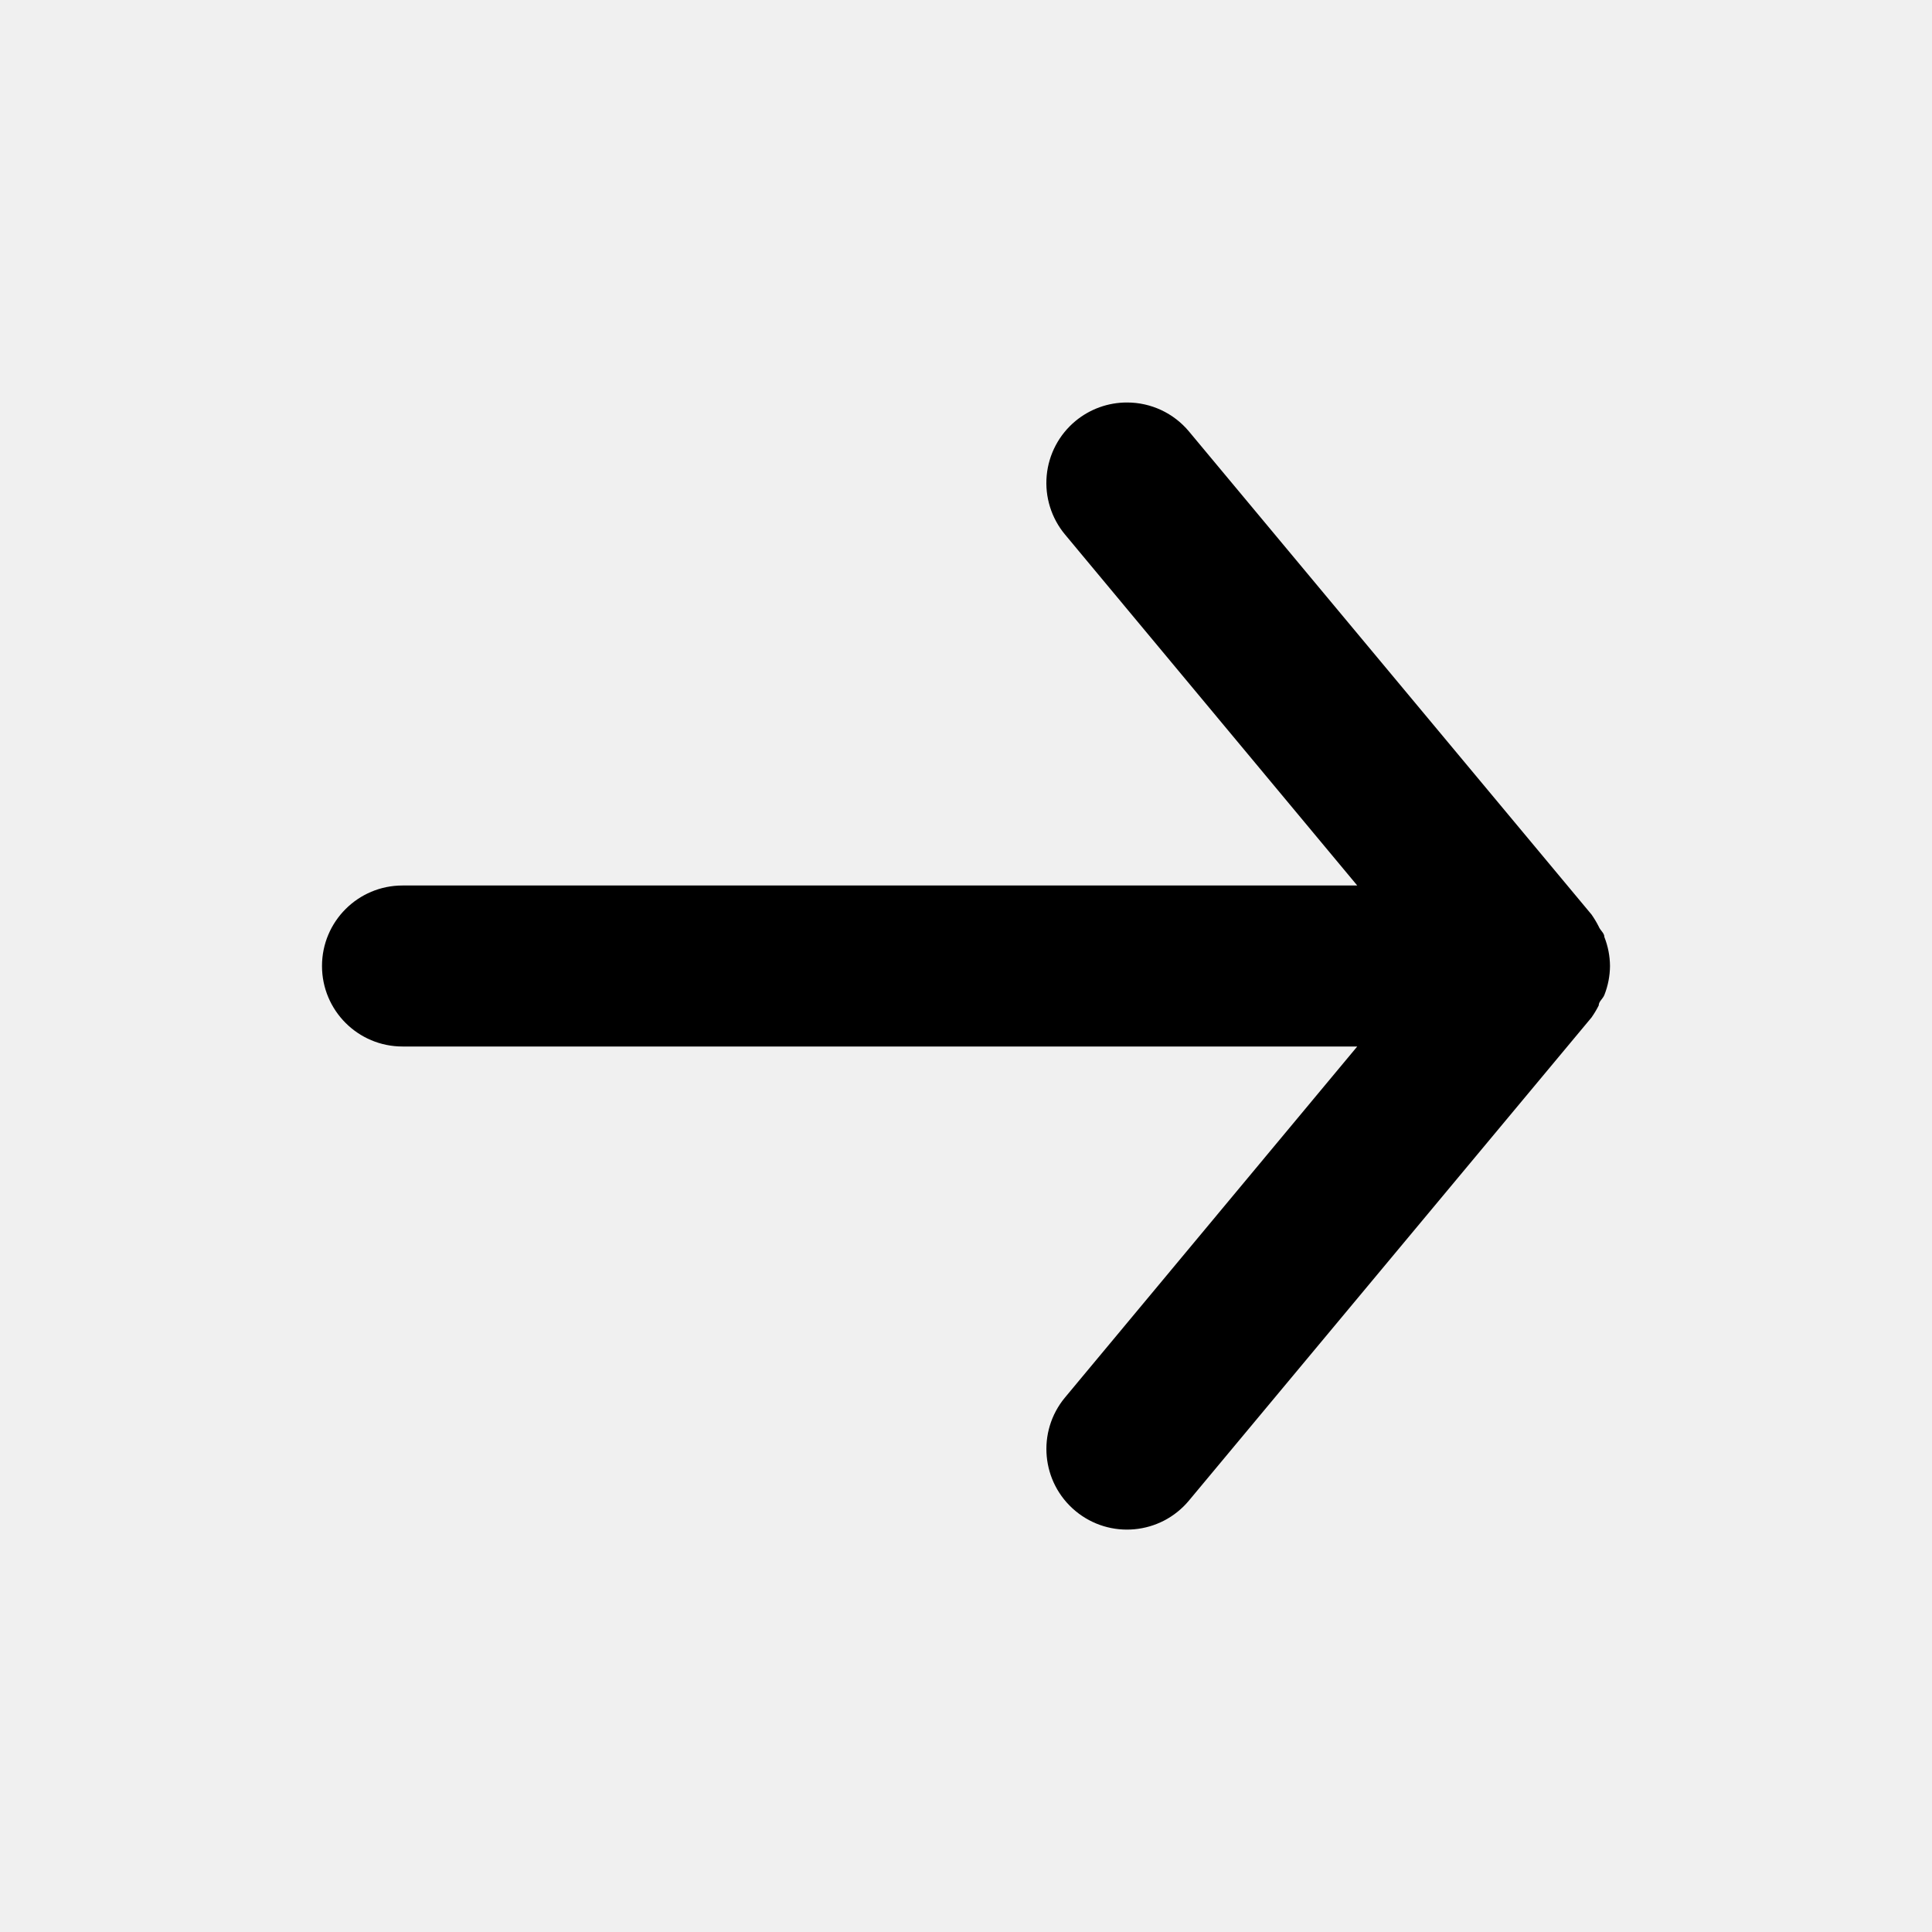
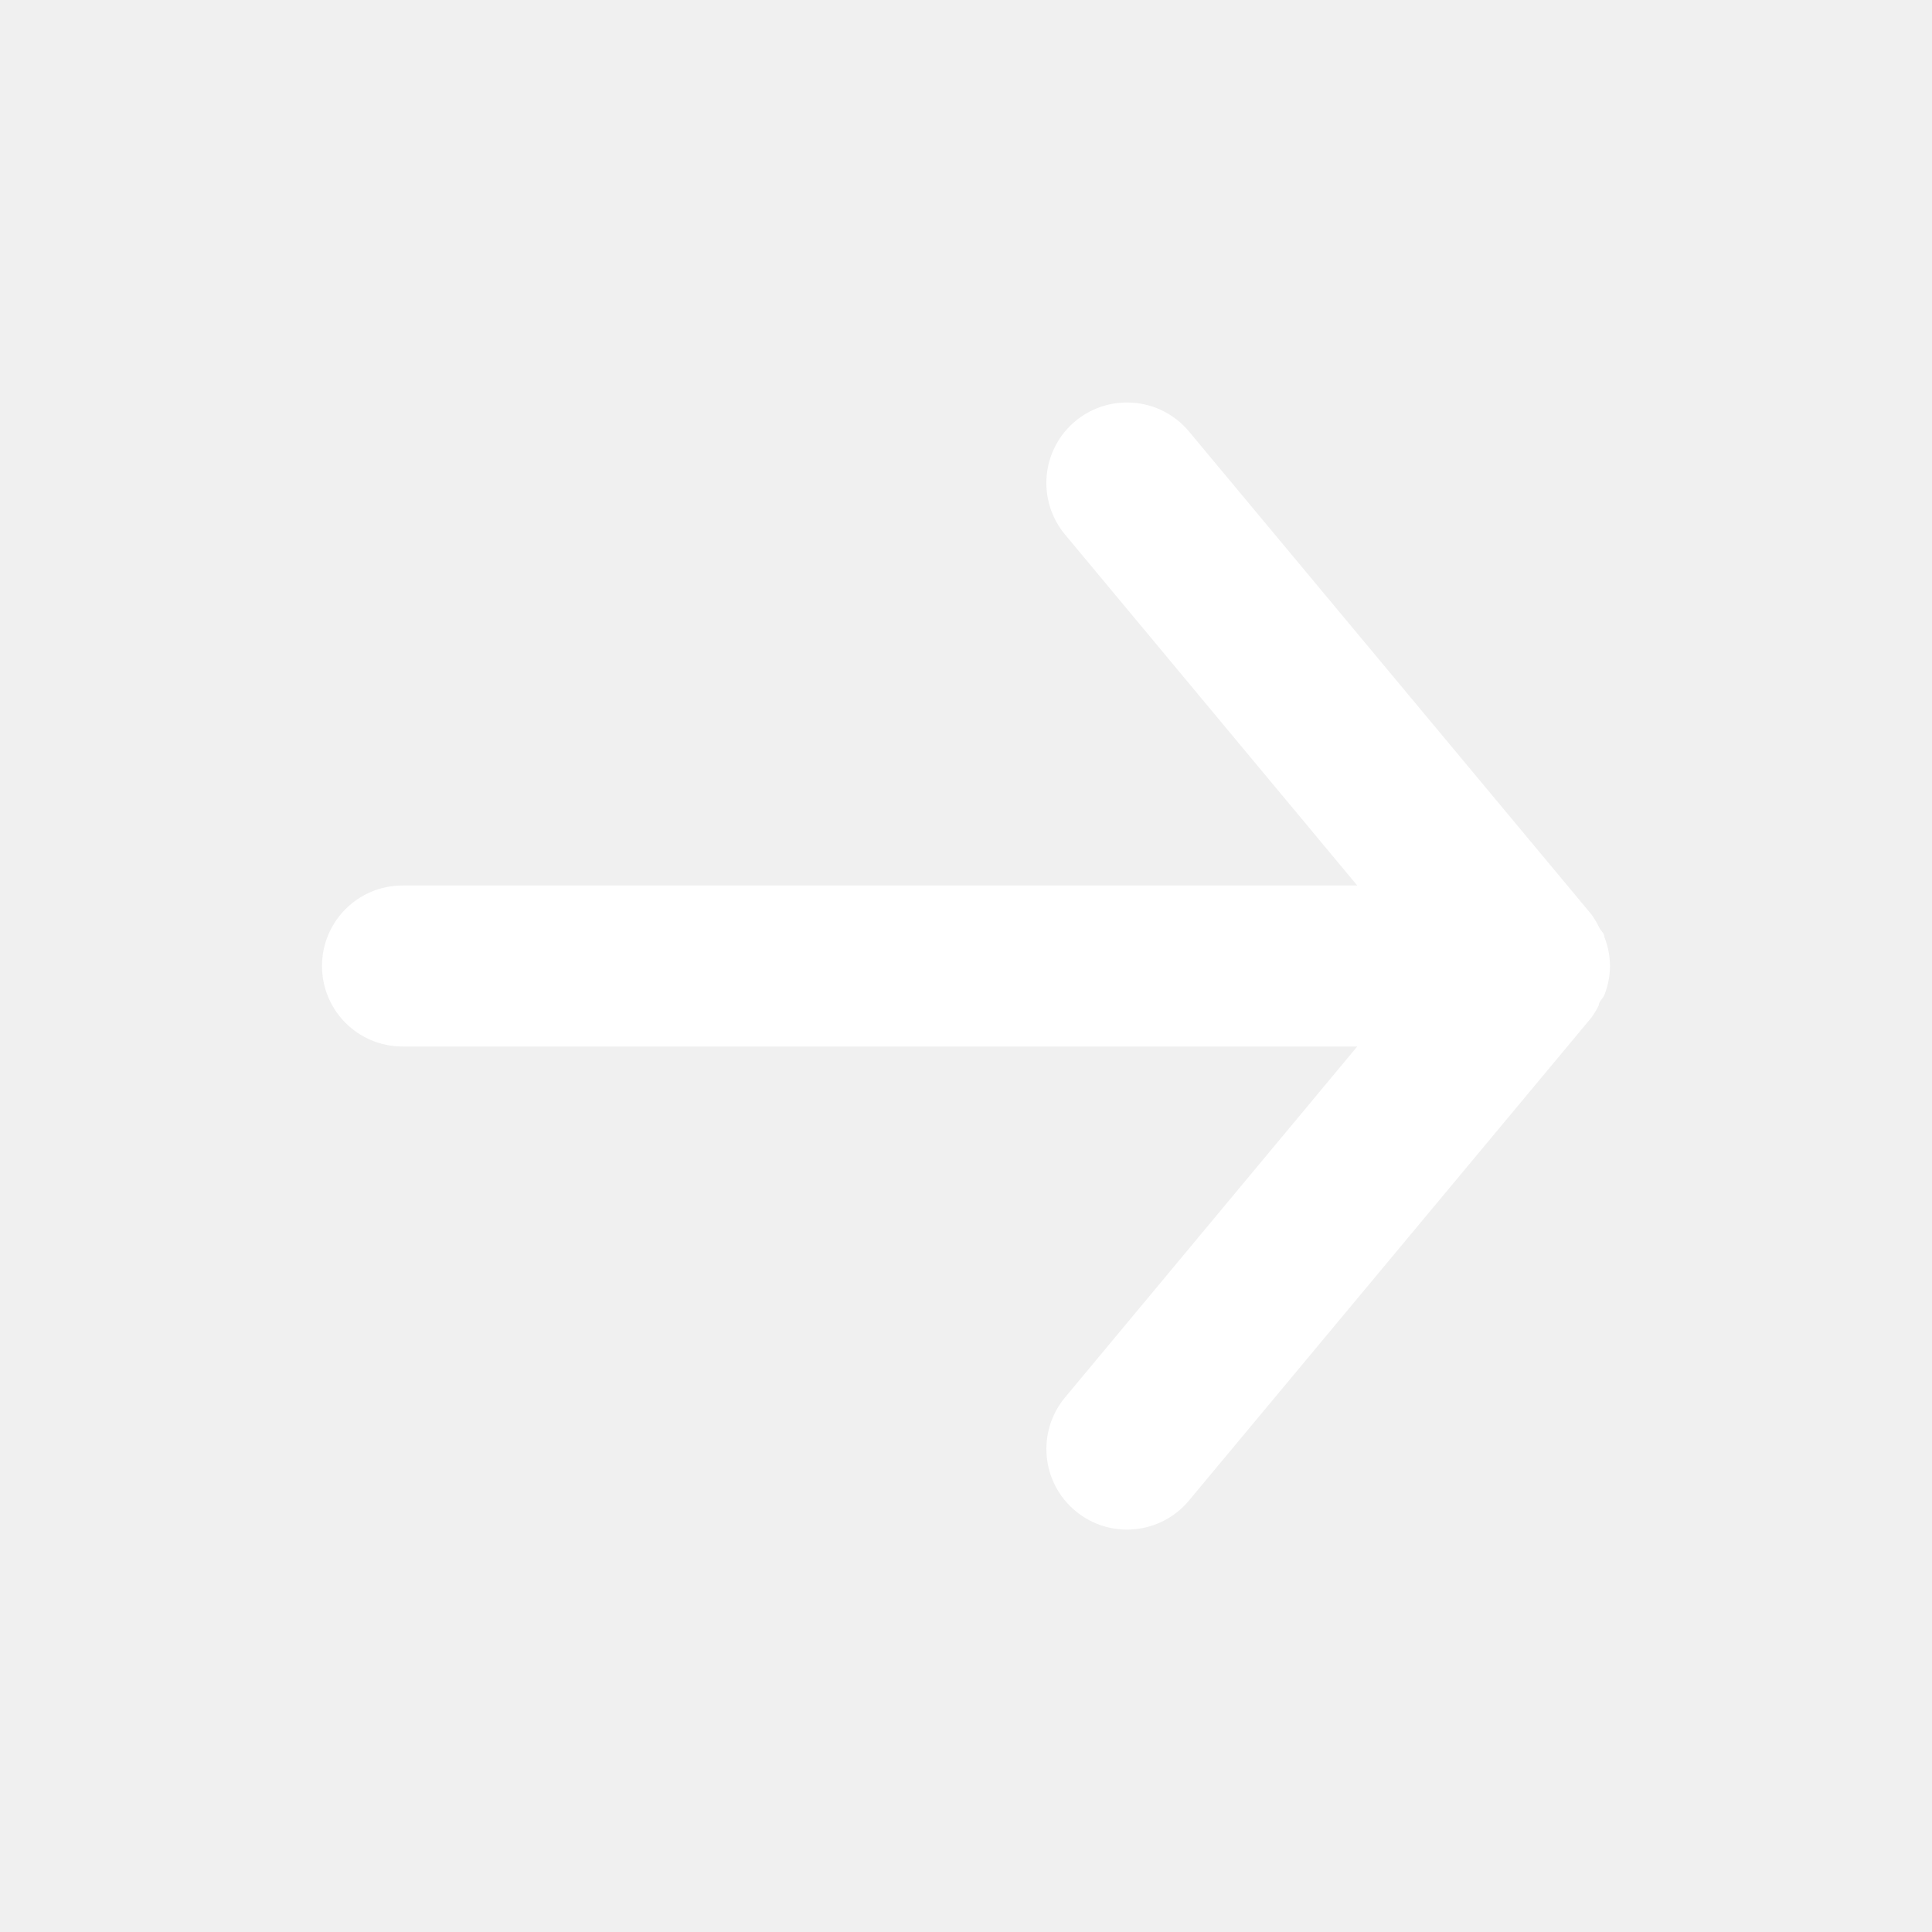
<svg xmlns="http://www.w3.org/2000/svg" viewBox="0 0 24 24">
  <g data-name="Layer 2">
    <g data-name="arrow-forward">
      <rect width="24" height="24" transform="rotate(-90 12 12)" opacity="0" />
-       <path d="M5 13h11.86l-3.63 4.36a1 1 0 0 0 1.54 1.28l5-6a1.19 1.19 0 0 0 .09-.15c0-.05.05-.08.07-.13A1 1 0 0 0 20 12a1 1 0 0 0-.07-.36c0-.05-.05-.08-.07-.13a1.19 1.19 0 0 0-.09-.15l-5-6A1 1 0 0 0 14 5a1 1 0 0 0-.64.23 1 1 0 0 0-.13 1.41L16.86 11H5a1 1 0 0 0 0 2z" />
+       <path fill="#fff" d="M5 13h11.86l-3.63 4.36a1 1 0 0 0 1.54 1.28l5-6a1.19 1.19 0 0 0 .09-.15c0-.05.05-.08.07-.13A1 1 0 0 0 20 12a1 1 0 0 0-.07-.36c0-.05-.05-.08-.07-.13a1.19 1.19 0 0 0-.09-.15l-5-6A1 1 0 0 0 14 5a1 1 0 0 0-.64.23 1 1 0 0 0-.13 1.41L16.86 11H5a1 1 0 0 0 0 2z" />
    </g>
  </g>
</svg>
